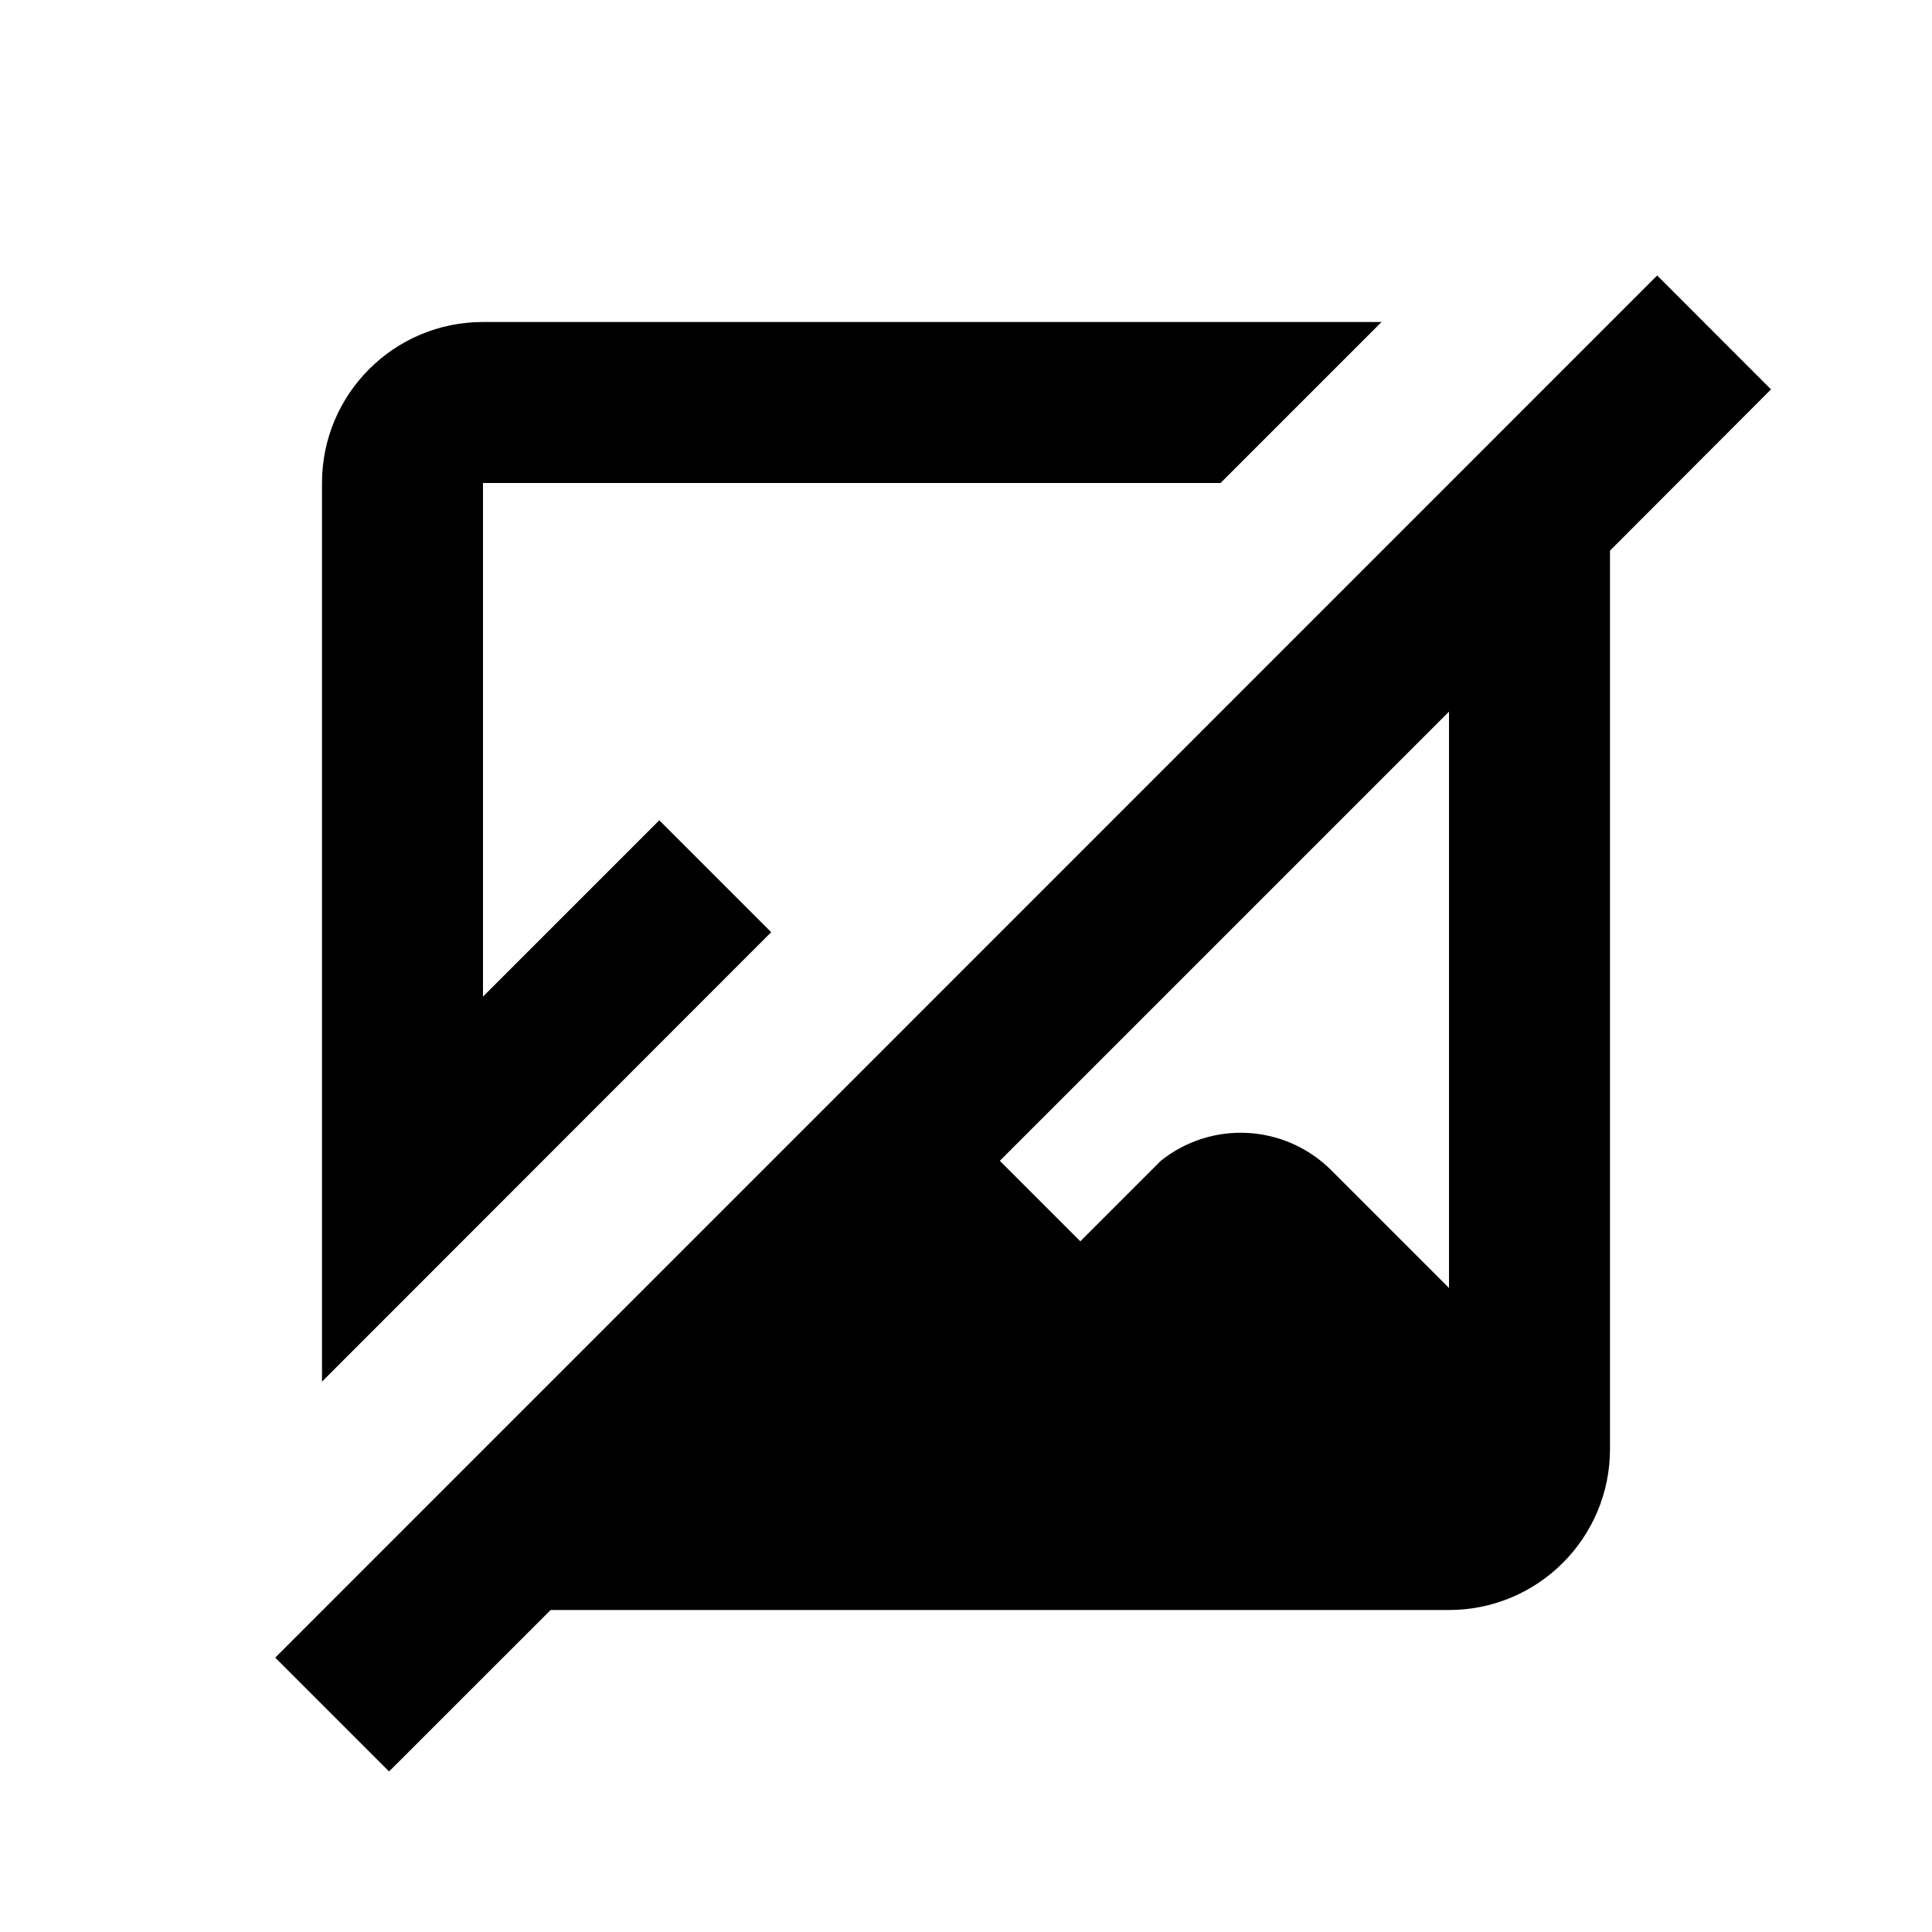
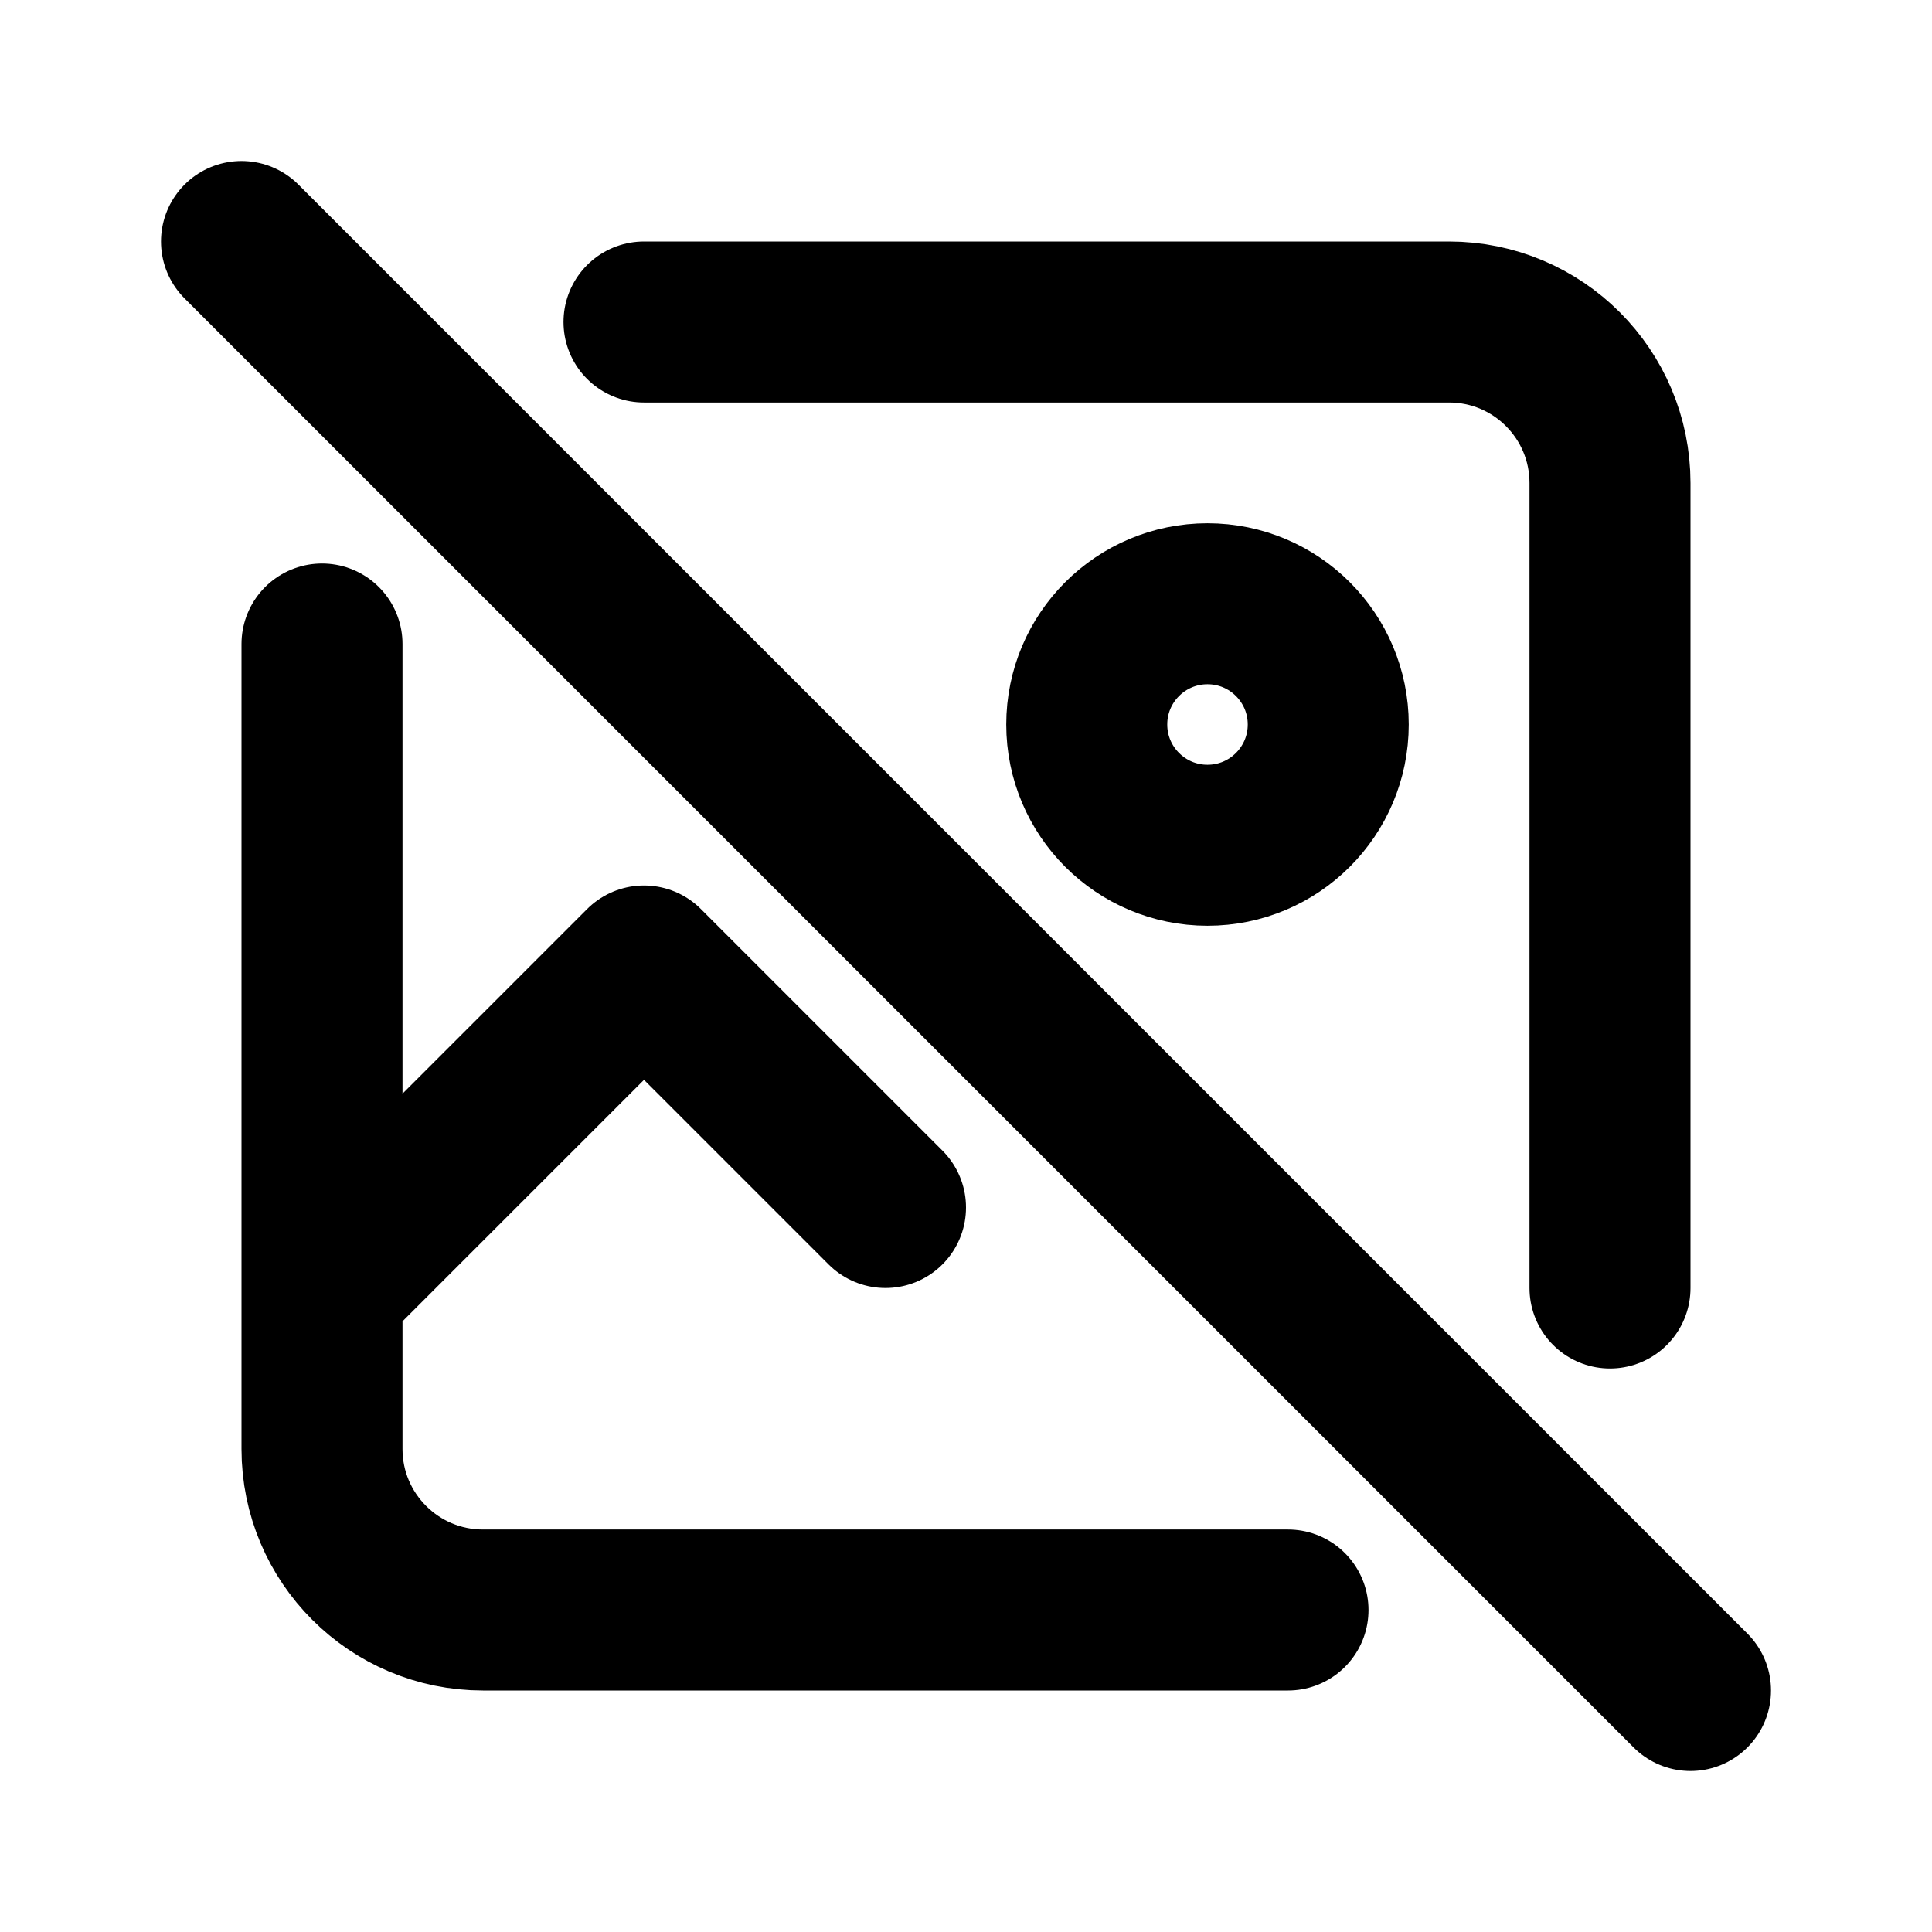
- <svg xmlns="http://www.w3.org/2000/svg" width="800px" height="800px" viewBox="0 0 24 24">
-   <rect x="0" fill="none" width="24" height="24" />
-   <g>
-     <path d="M20.587 3.423L22 4.837 20 6.84V18c0 1.105-.895 2-2 2H6.84l-2.007 2.006-1.414-1.414 17.167-17.17zM12.42 14.42l1 1 1-1c.63-.504 1.536-.456 2.11.11L18 16V8.84l-5.58 5.58zM15.16 6H6v6.38l2.19-2.19 1.39 1.39L4 17.163V6c0-1.105.895-2 2-2h11.162l-2 2z" />
-   </g>
+ <svg xmlns="http://www.w3.org/2000/svg" viewBox="0 0 24 24" fill="none" stroke="#000" stroke-width="2" stroke-linecap="round" stroke-linejoin="round">
+   <path d="M8 4h10a2 2 0 0 1 2 2v10M4 8v10a2 2 0 0 0 2 2h10M4 16l4-4 3 3M3 3l18 18" />
+   <circle cx="15" cy="9" r="1.5" />
</svg>
